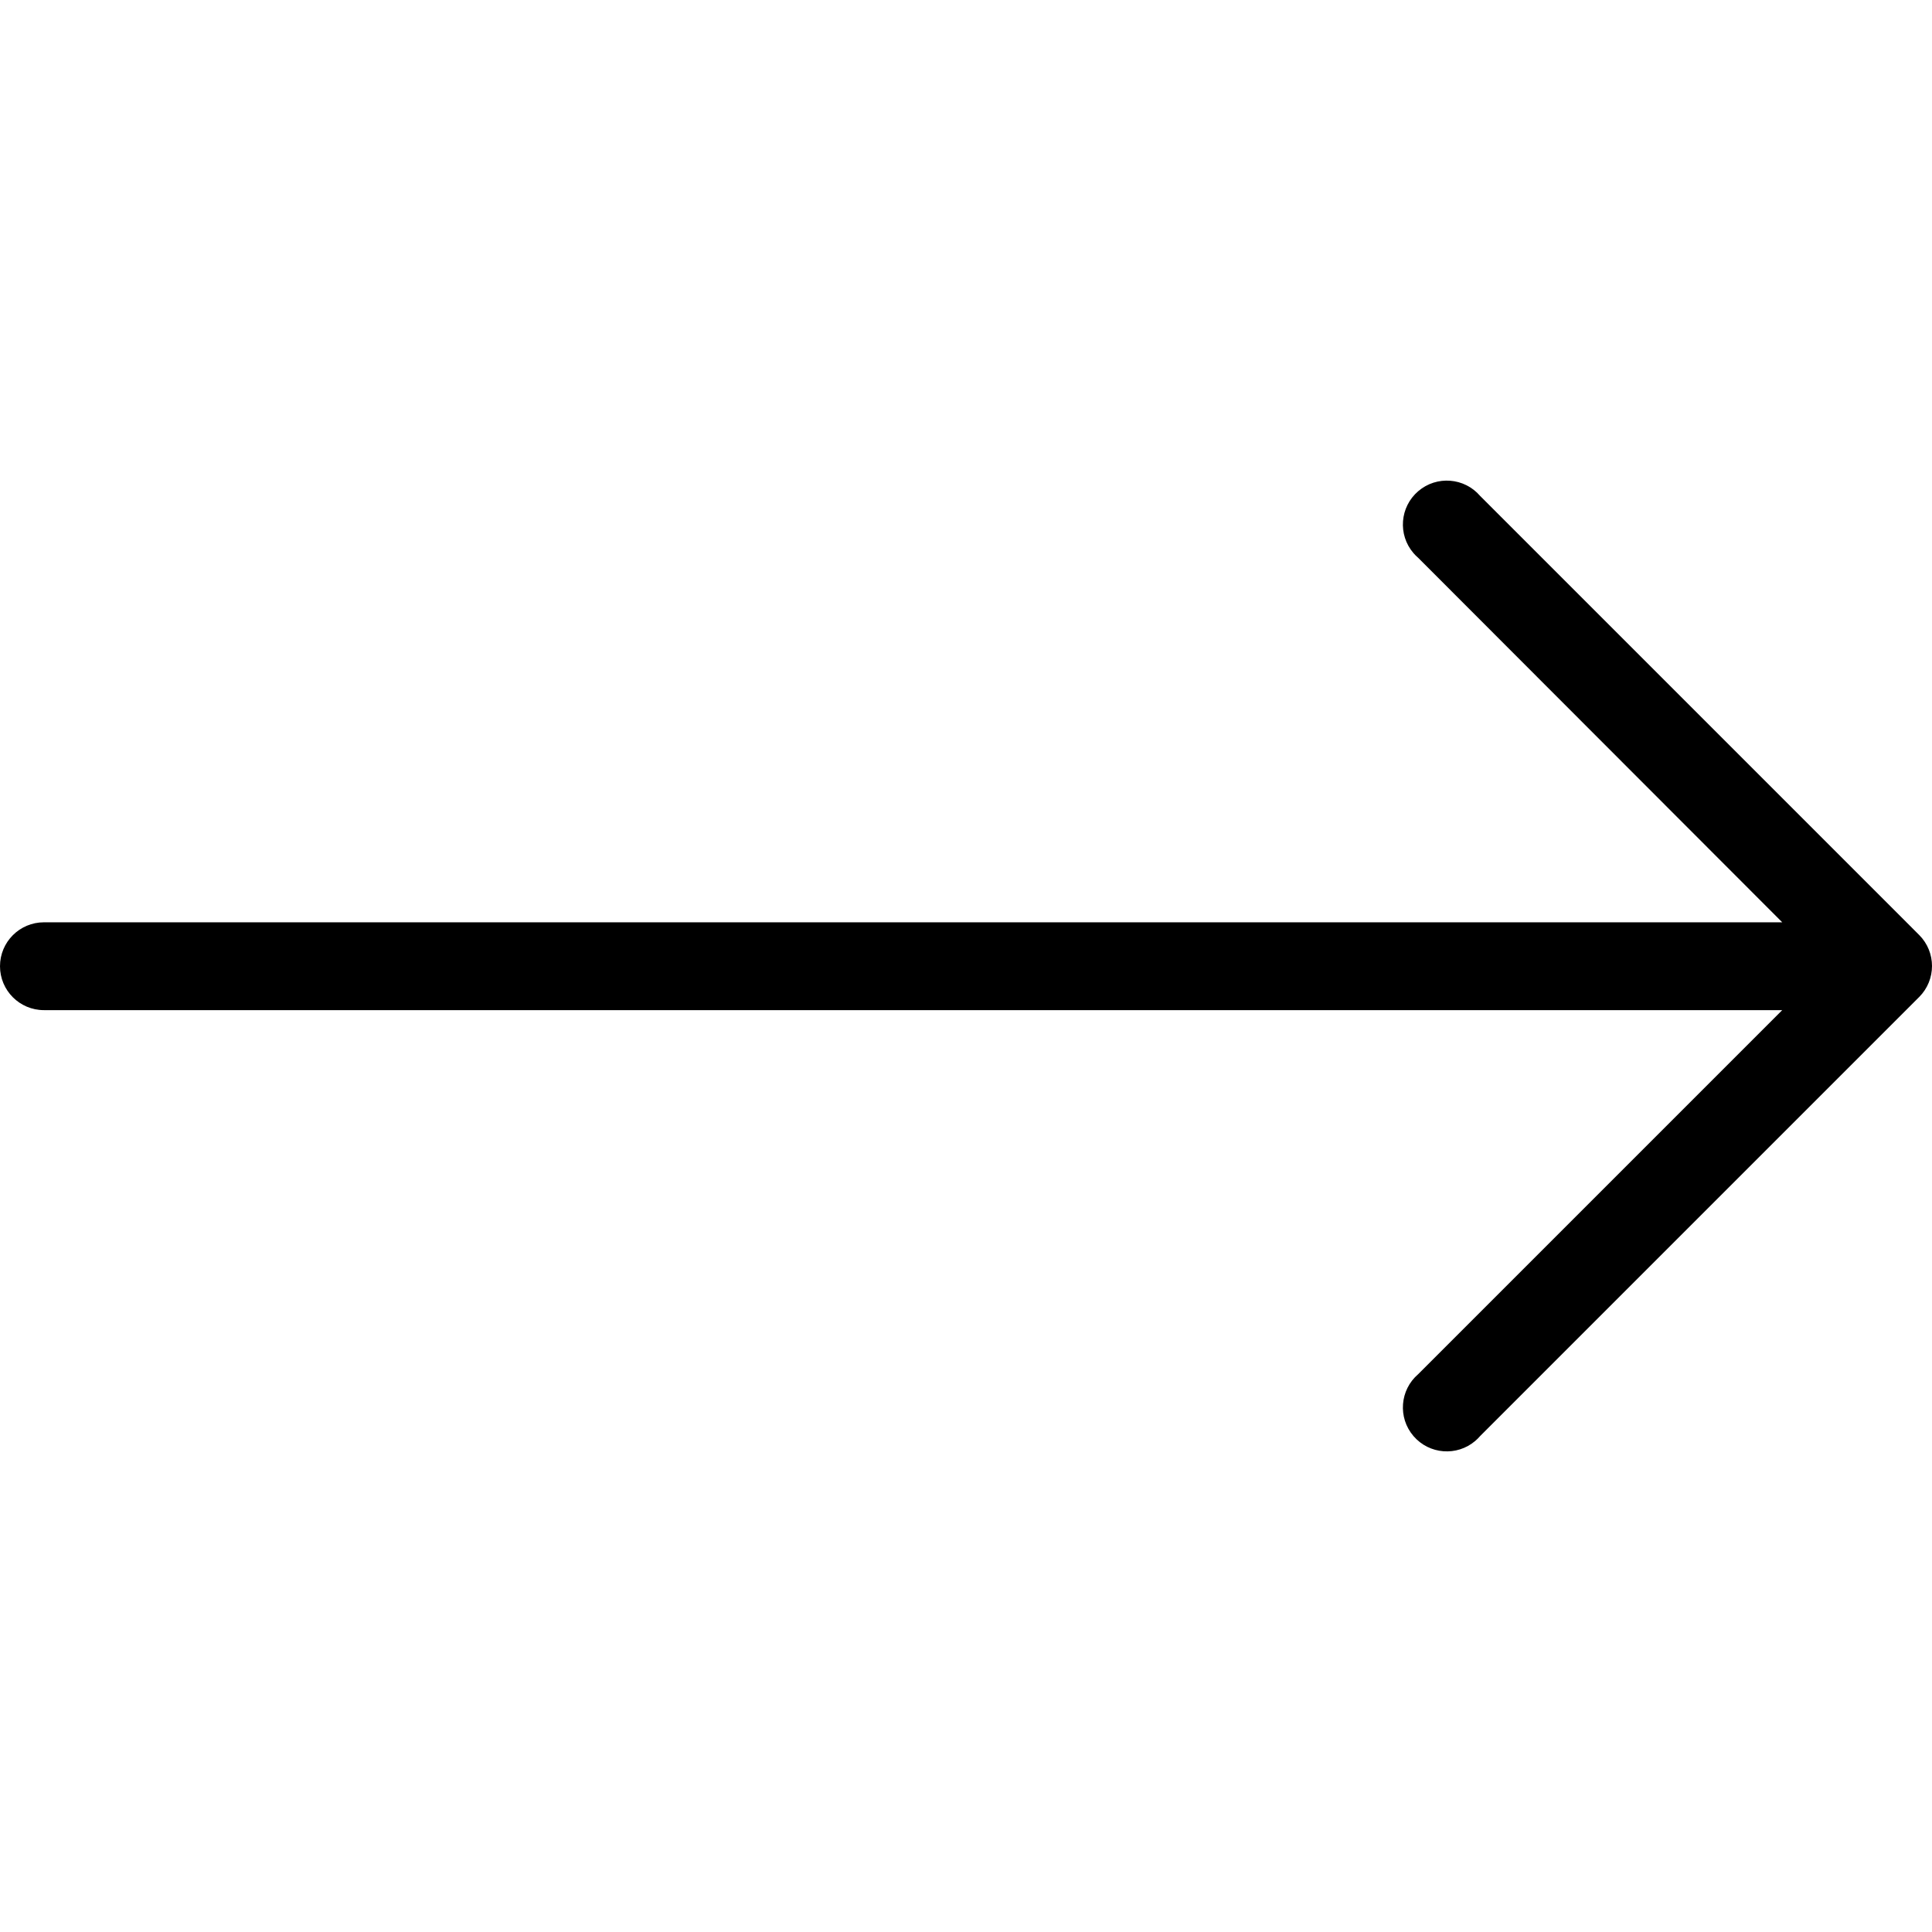
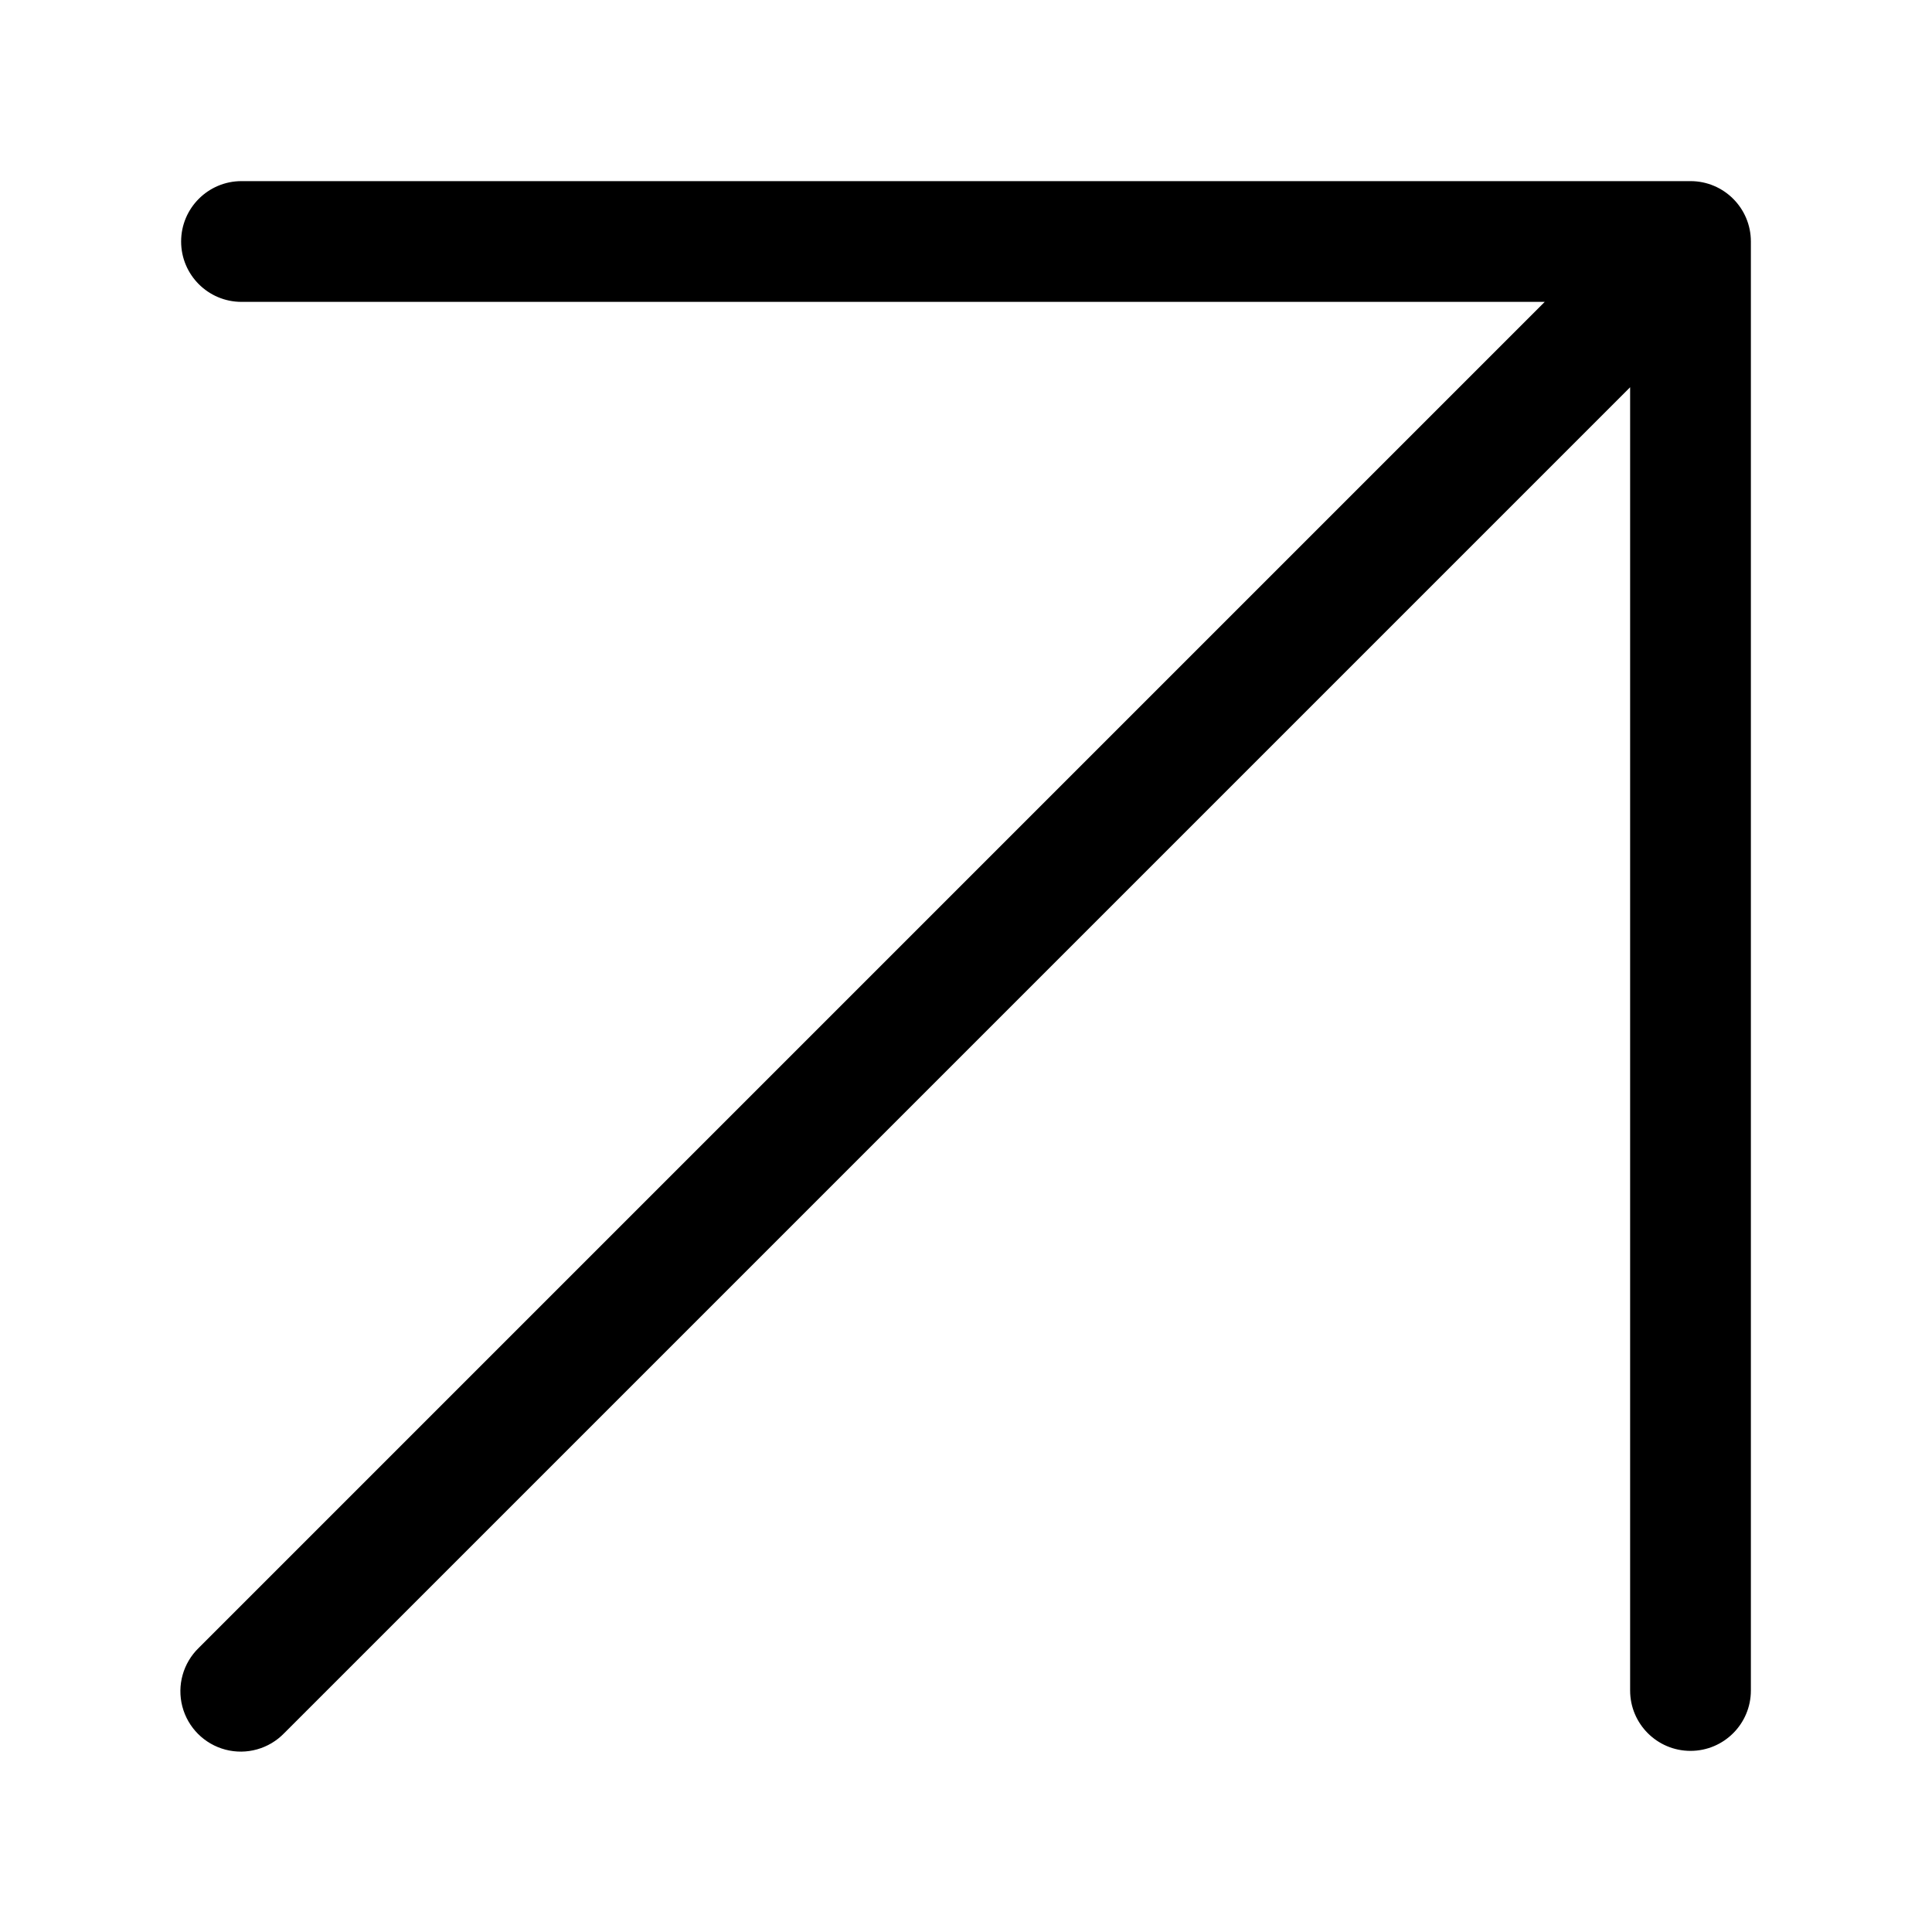
- <svg xmlns="http://www.w3.org/2000/svg" version="1.1" width="512" height="512" x="0" y="0" viewBox="0 0 512.009 512.009" style="enable-background:new 0 0 512 512" xml:space="preserve" class="">
+ <svg xmlns="http://www.w3.org/2000/svg" version="1.1" width="512" height="512" x="0" y="0" viewBox="0 0 64 64" style="enable-background:new 0 0 512 512" xml:space="preserve" class="">
  <g>
-     <path d="M508.625 247.801 392.262 131.437c-4.18-4.881-11.526-5.45-16.407-1.269-4.881 4.18-5.45 11.526-1.269 16.407q.586.684 1.269 1.269l96.465 96.582H11.636C5.21 244.426 0 249.636 0 256.063s5.21 11.636 11.636 11.636H472.32l-96.465 96.465c-4.881 4.18-5.45 11.526-1.269 16.407s11.526 5.45 16.407 1.269q.684-.586 1.269-1.269l116.364-116.364c4.511-4.537 4.511-11.867-.001-16.406" fill="#000000" opacity="1" data-original="#000000" class="" />
+     <path d="M56 6H8a2 2 0 0 0 0 4h43.171L6.586 54.586a2 2 0 1 0 2.828 2.828L54 12.828V56a2 2 0 0 0 4 0V8a2 2 0 0 0-2-2" fill="#000000" opacity="1" data-original="#000000" class="" />
  </g>
</svg>
